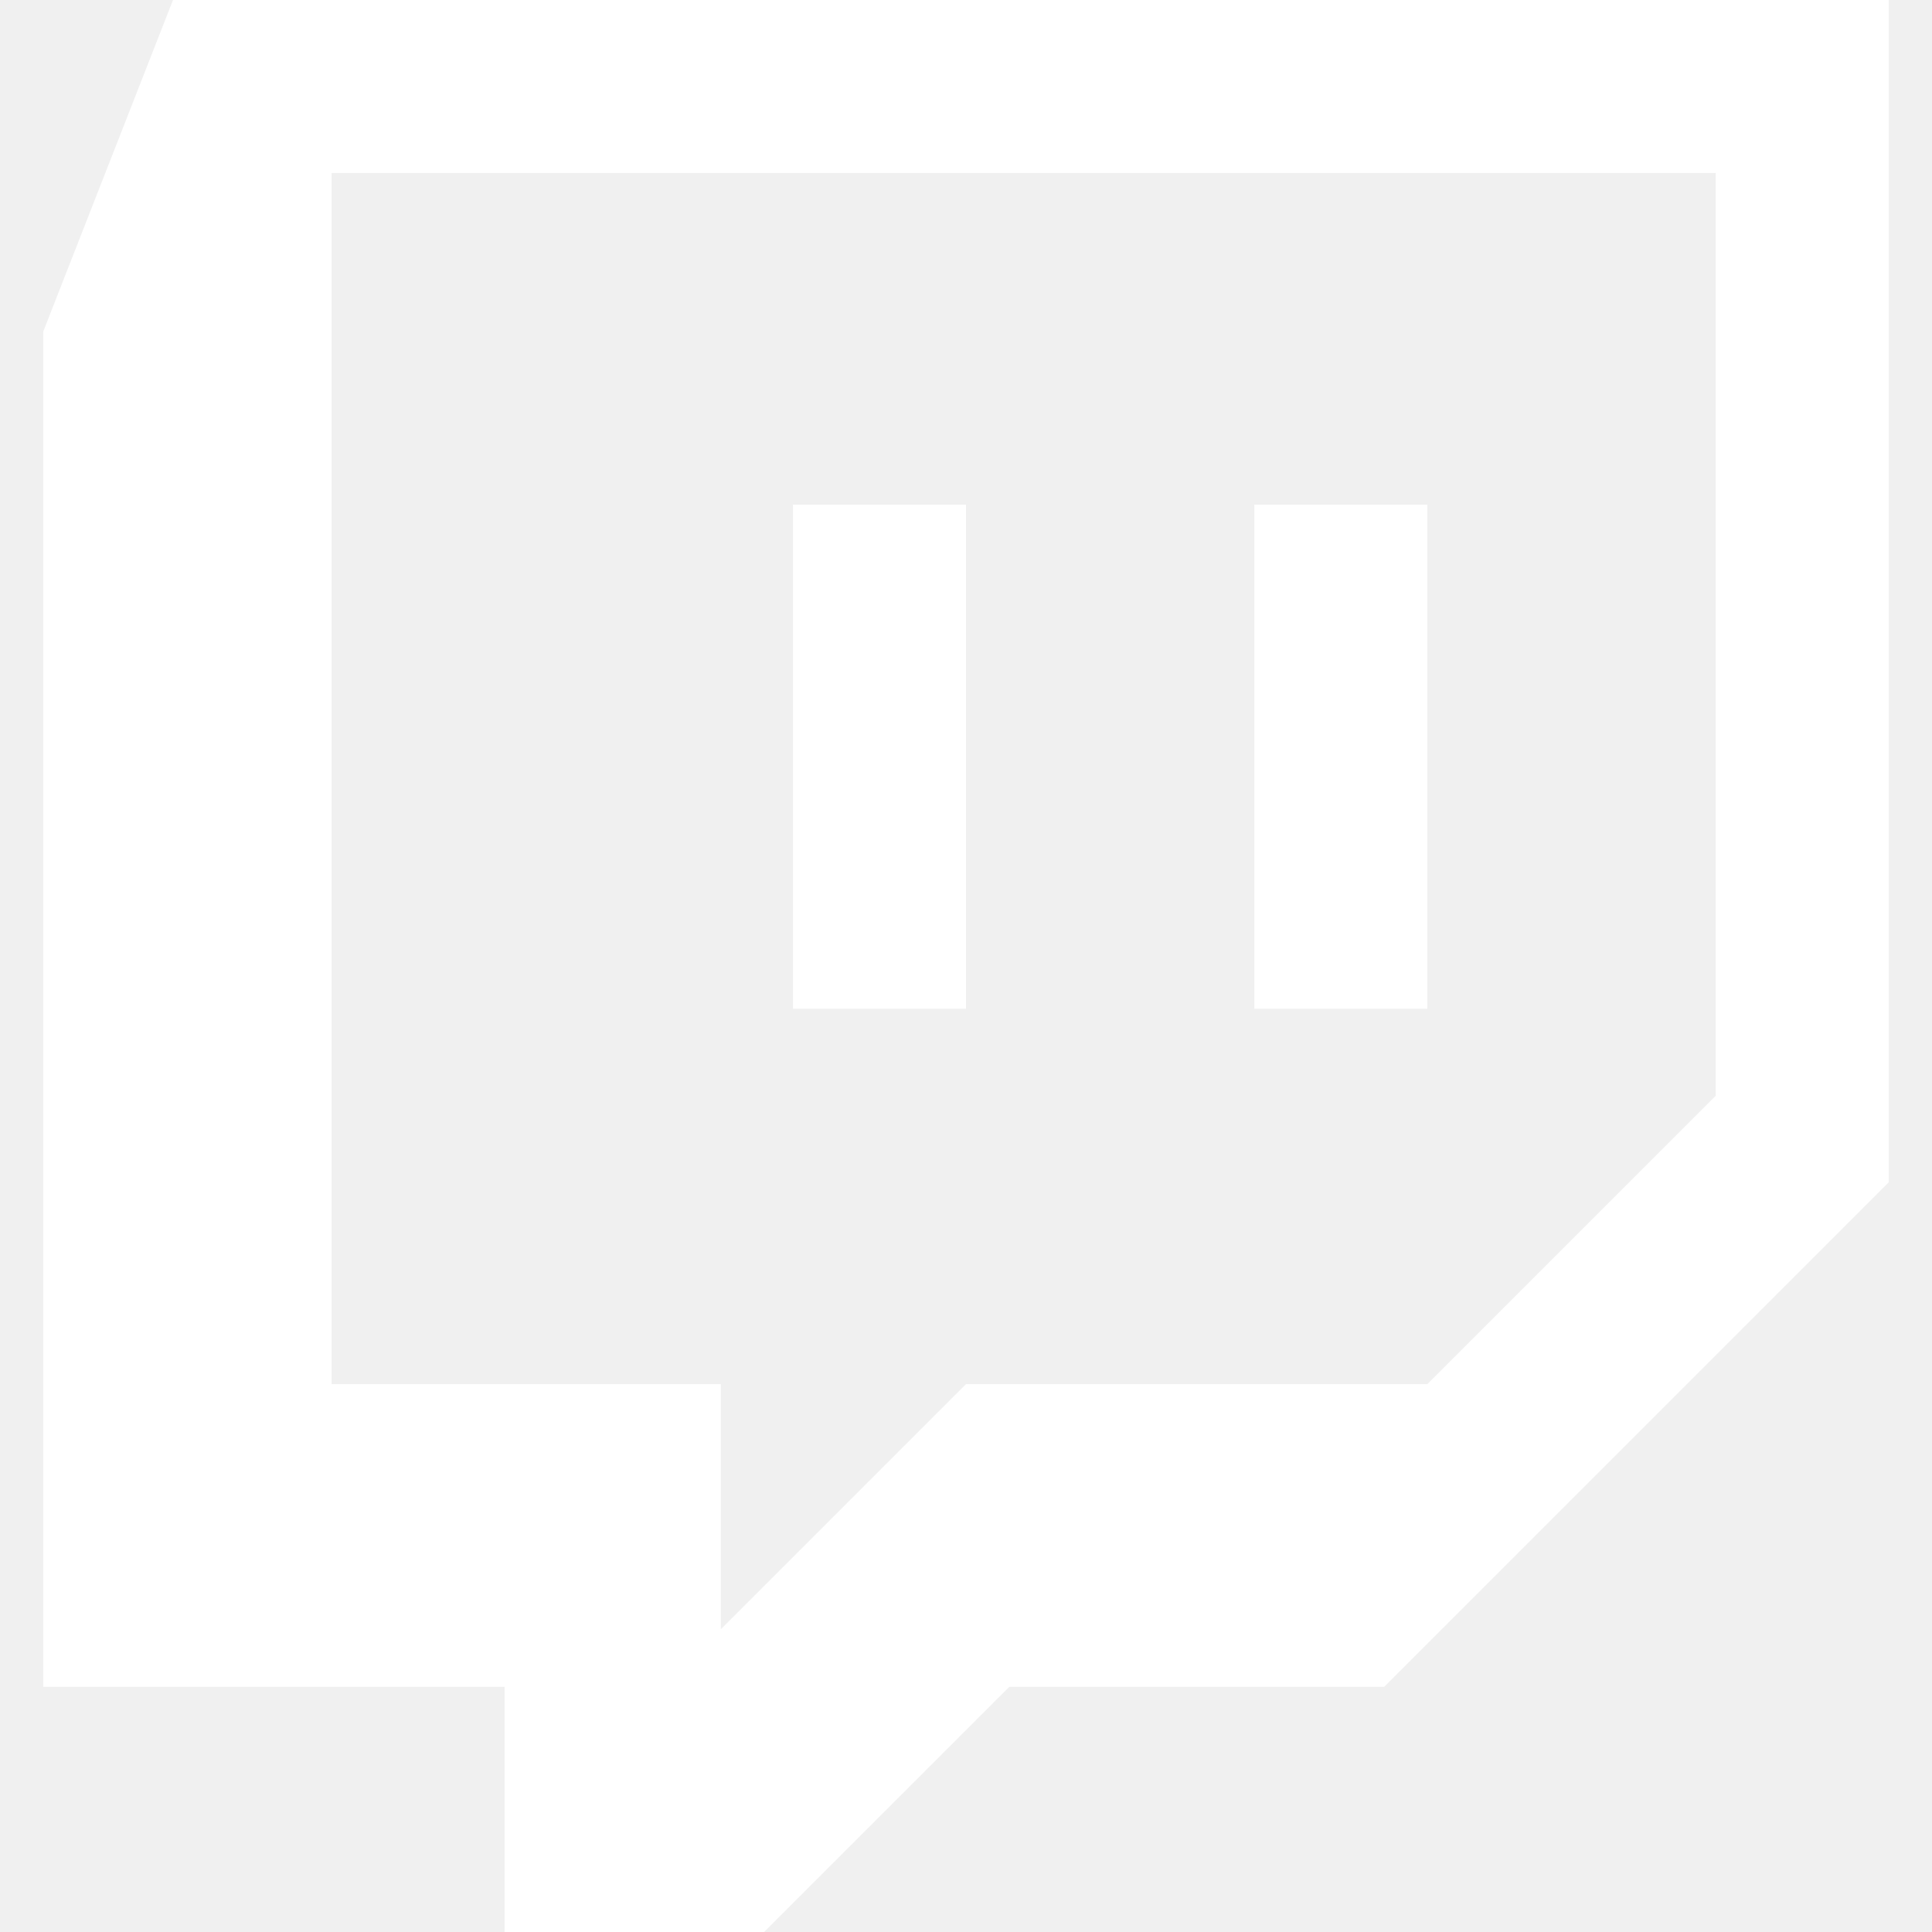
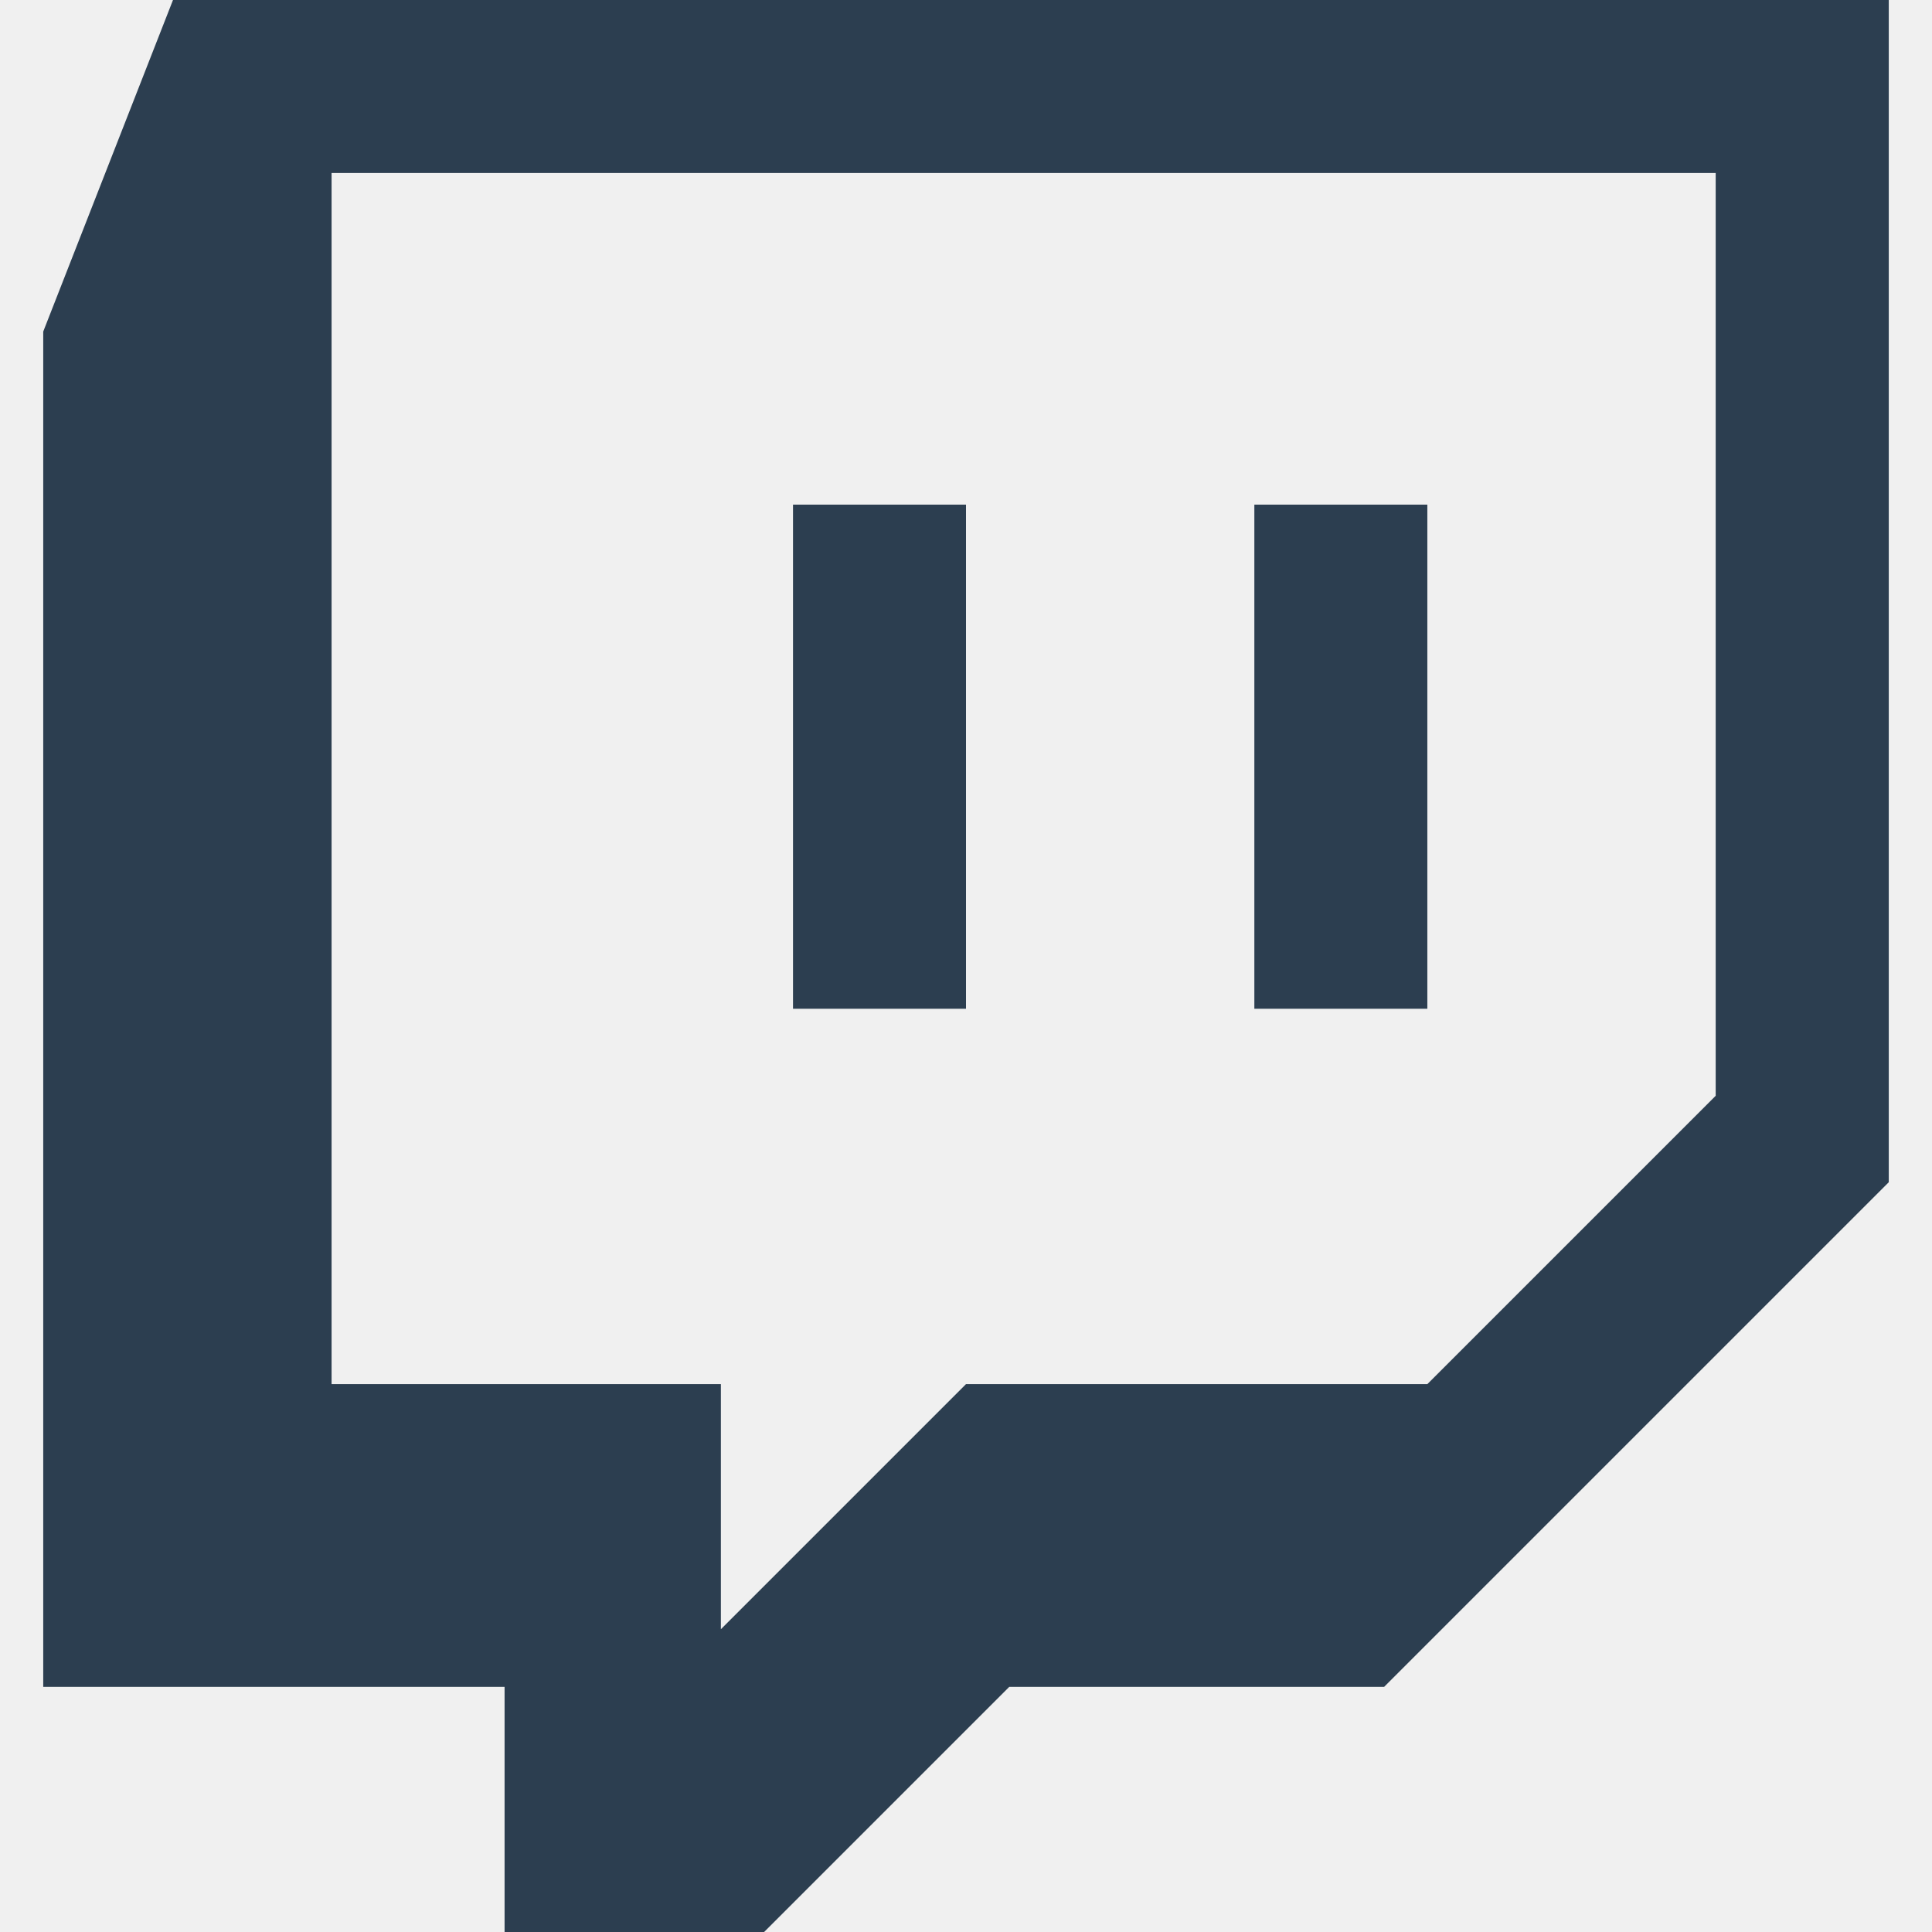
<svg xmlns="http://www.w3.org/2000/svg" width="24" height="24" viewBox="0 0 24 24">
-   <path d="M2.149 0l-1.612 4.119v16.836h5.731v3.045h3.224l3.045-3.045h4.657l6.269-6.269v-14.686h-21.314zm19.164 13.612l-3.582 3.582h-5.731l-3.045 3.045v-3.045h-4.836v-15.045h17.194v11.463zm-3.582-7.343v6.262h-2.149v-6.262h2.149zm-5.731 0v6.262h-2.149v-6.262h2.149z" fill="white" />
+   <path d="M2.149 0l-1.612 4.119v16.836h5.731v3.045h3.224l3.045-3.045h4.657l6.269-6.269v-14.686h-21.314zm19.164 13.612l-3.582 3.582h-5.731l-3.045 3.045v-3.045h-4.836v-15.045h17.194v11.463zm-3.582-7.343v6.262h-2.149v-6.262h2.149zm-5.731 0v6.262h-2.149v-6.262h2.149z" fill="#2C3E50" />
</svg>
